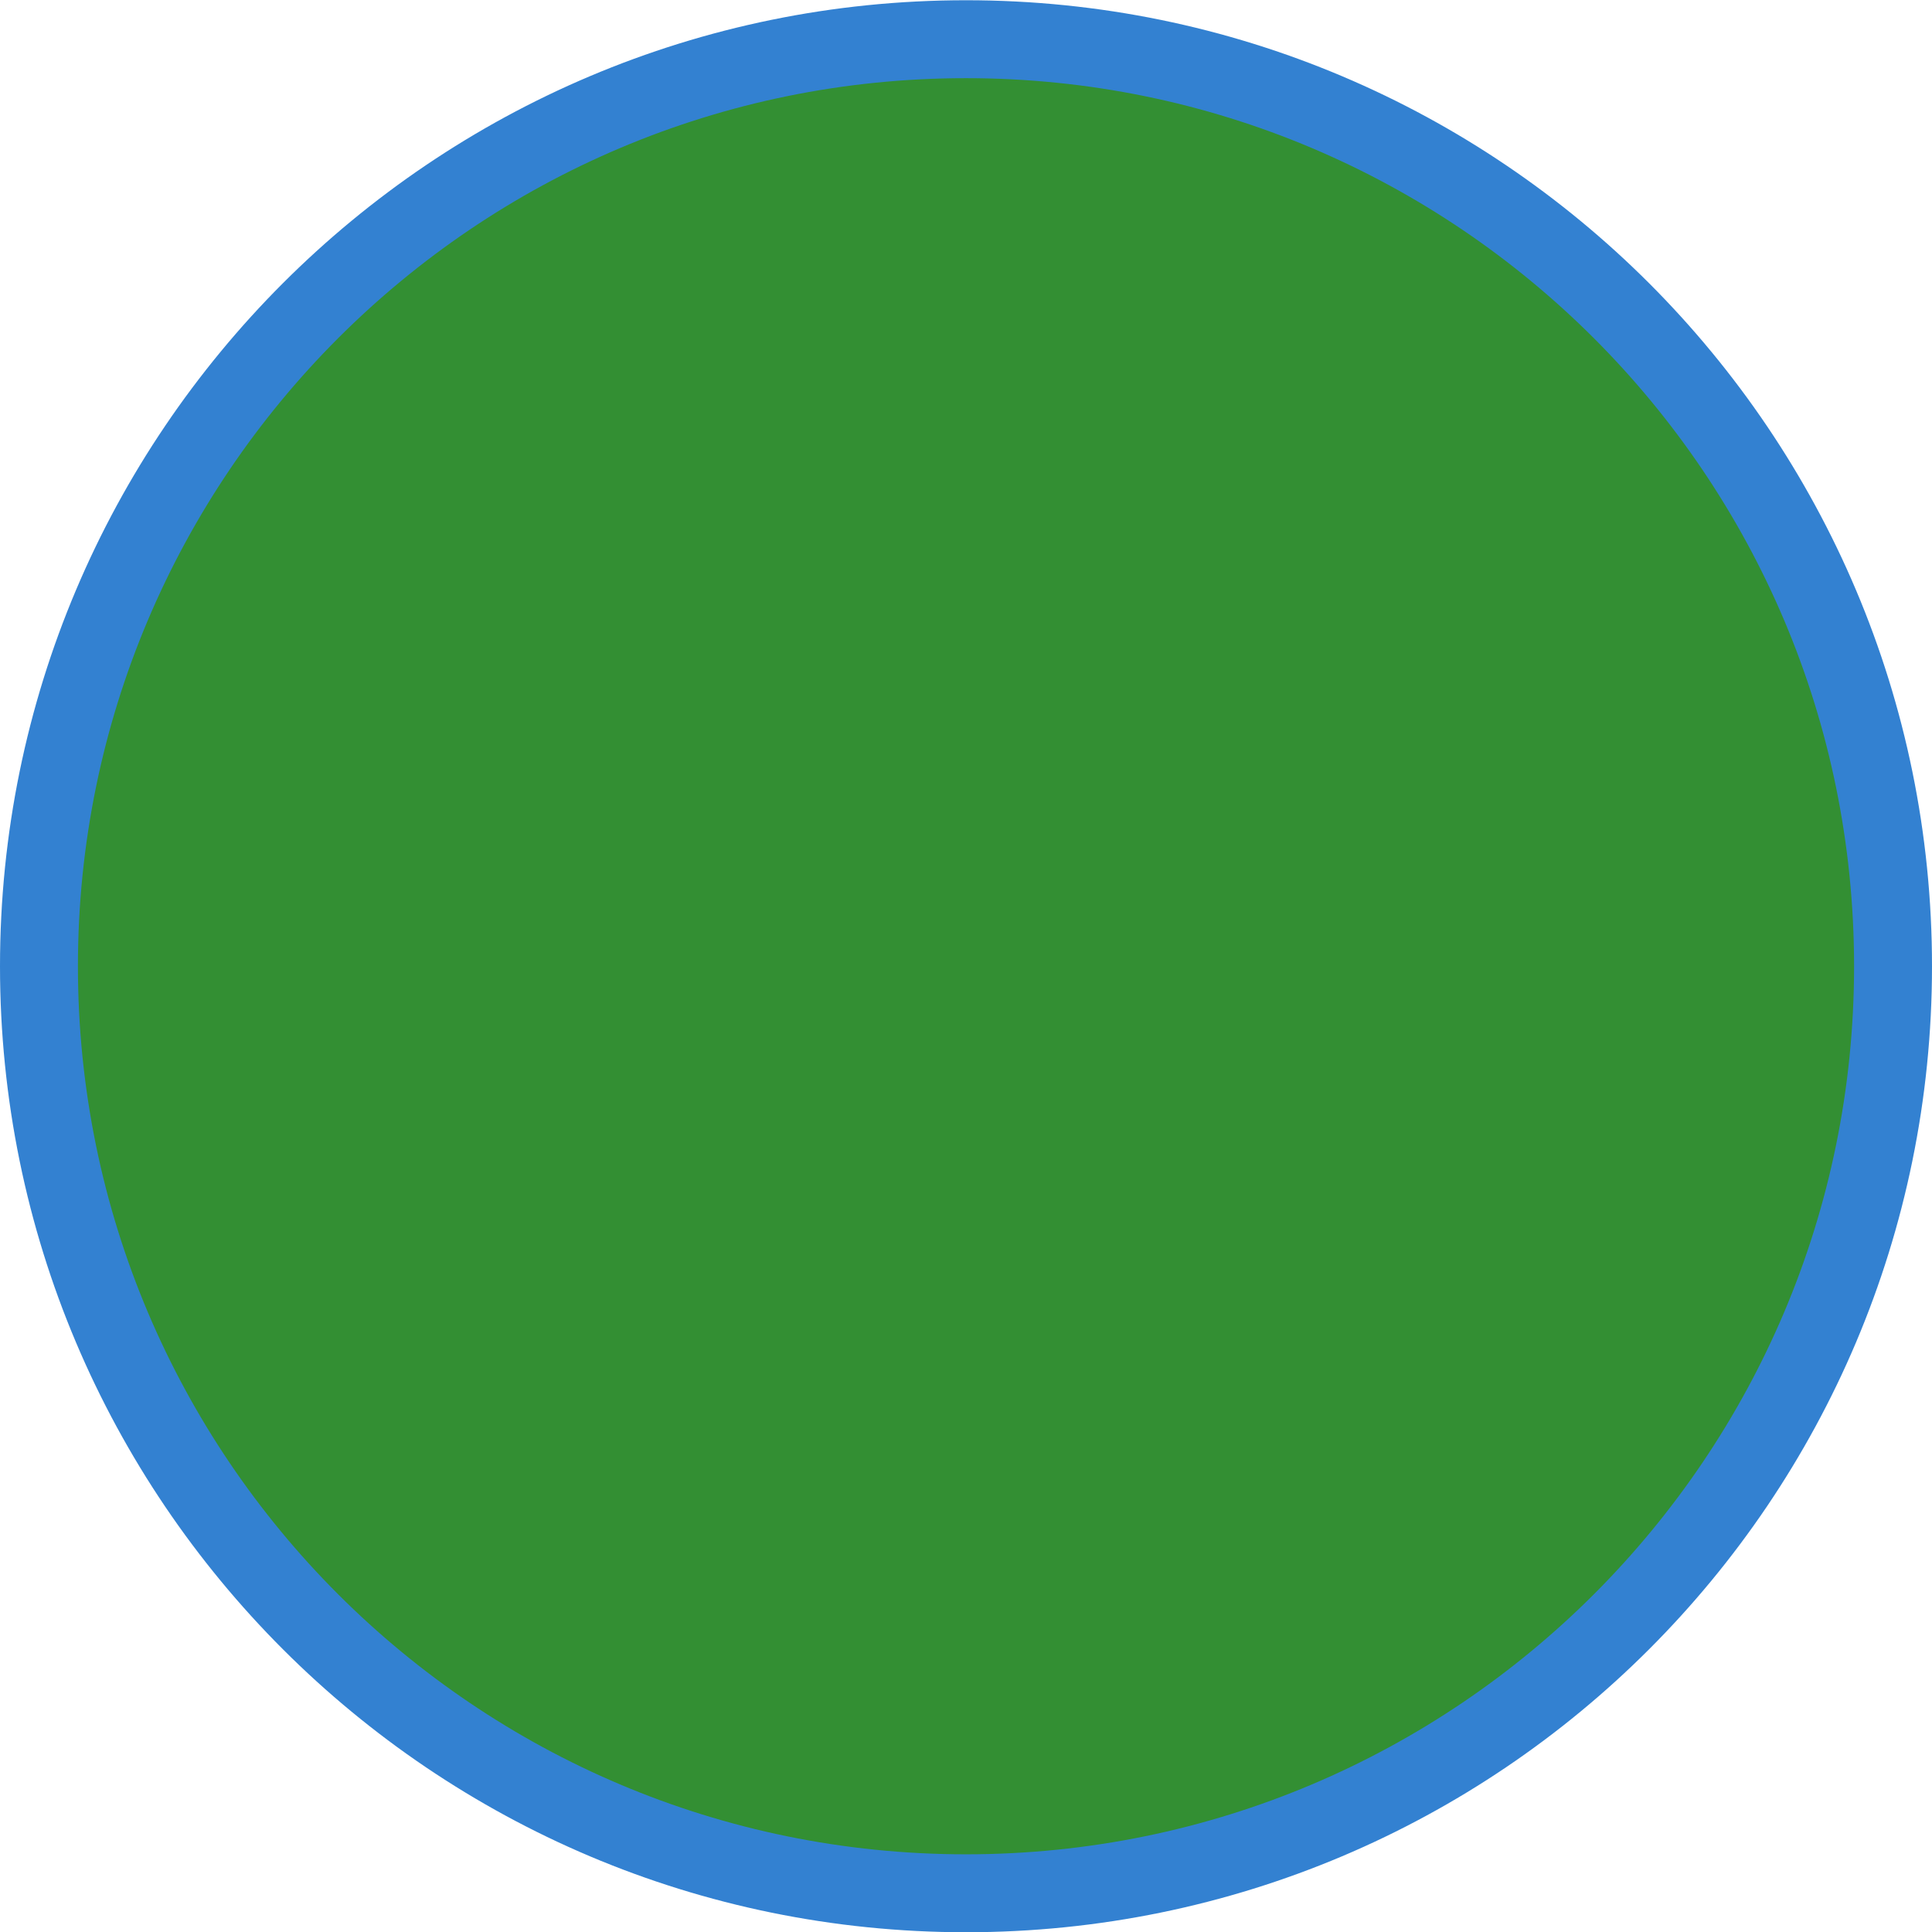
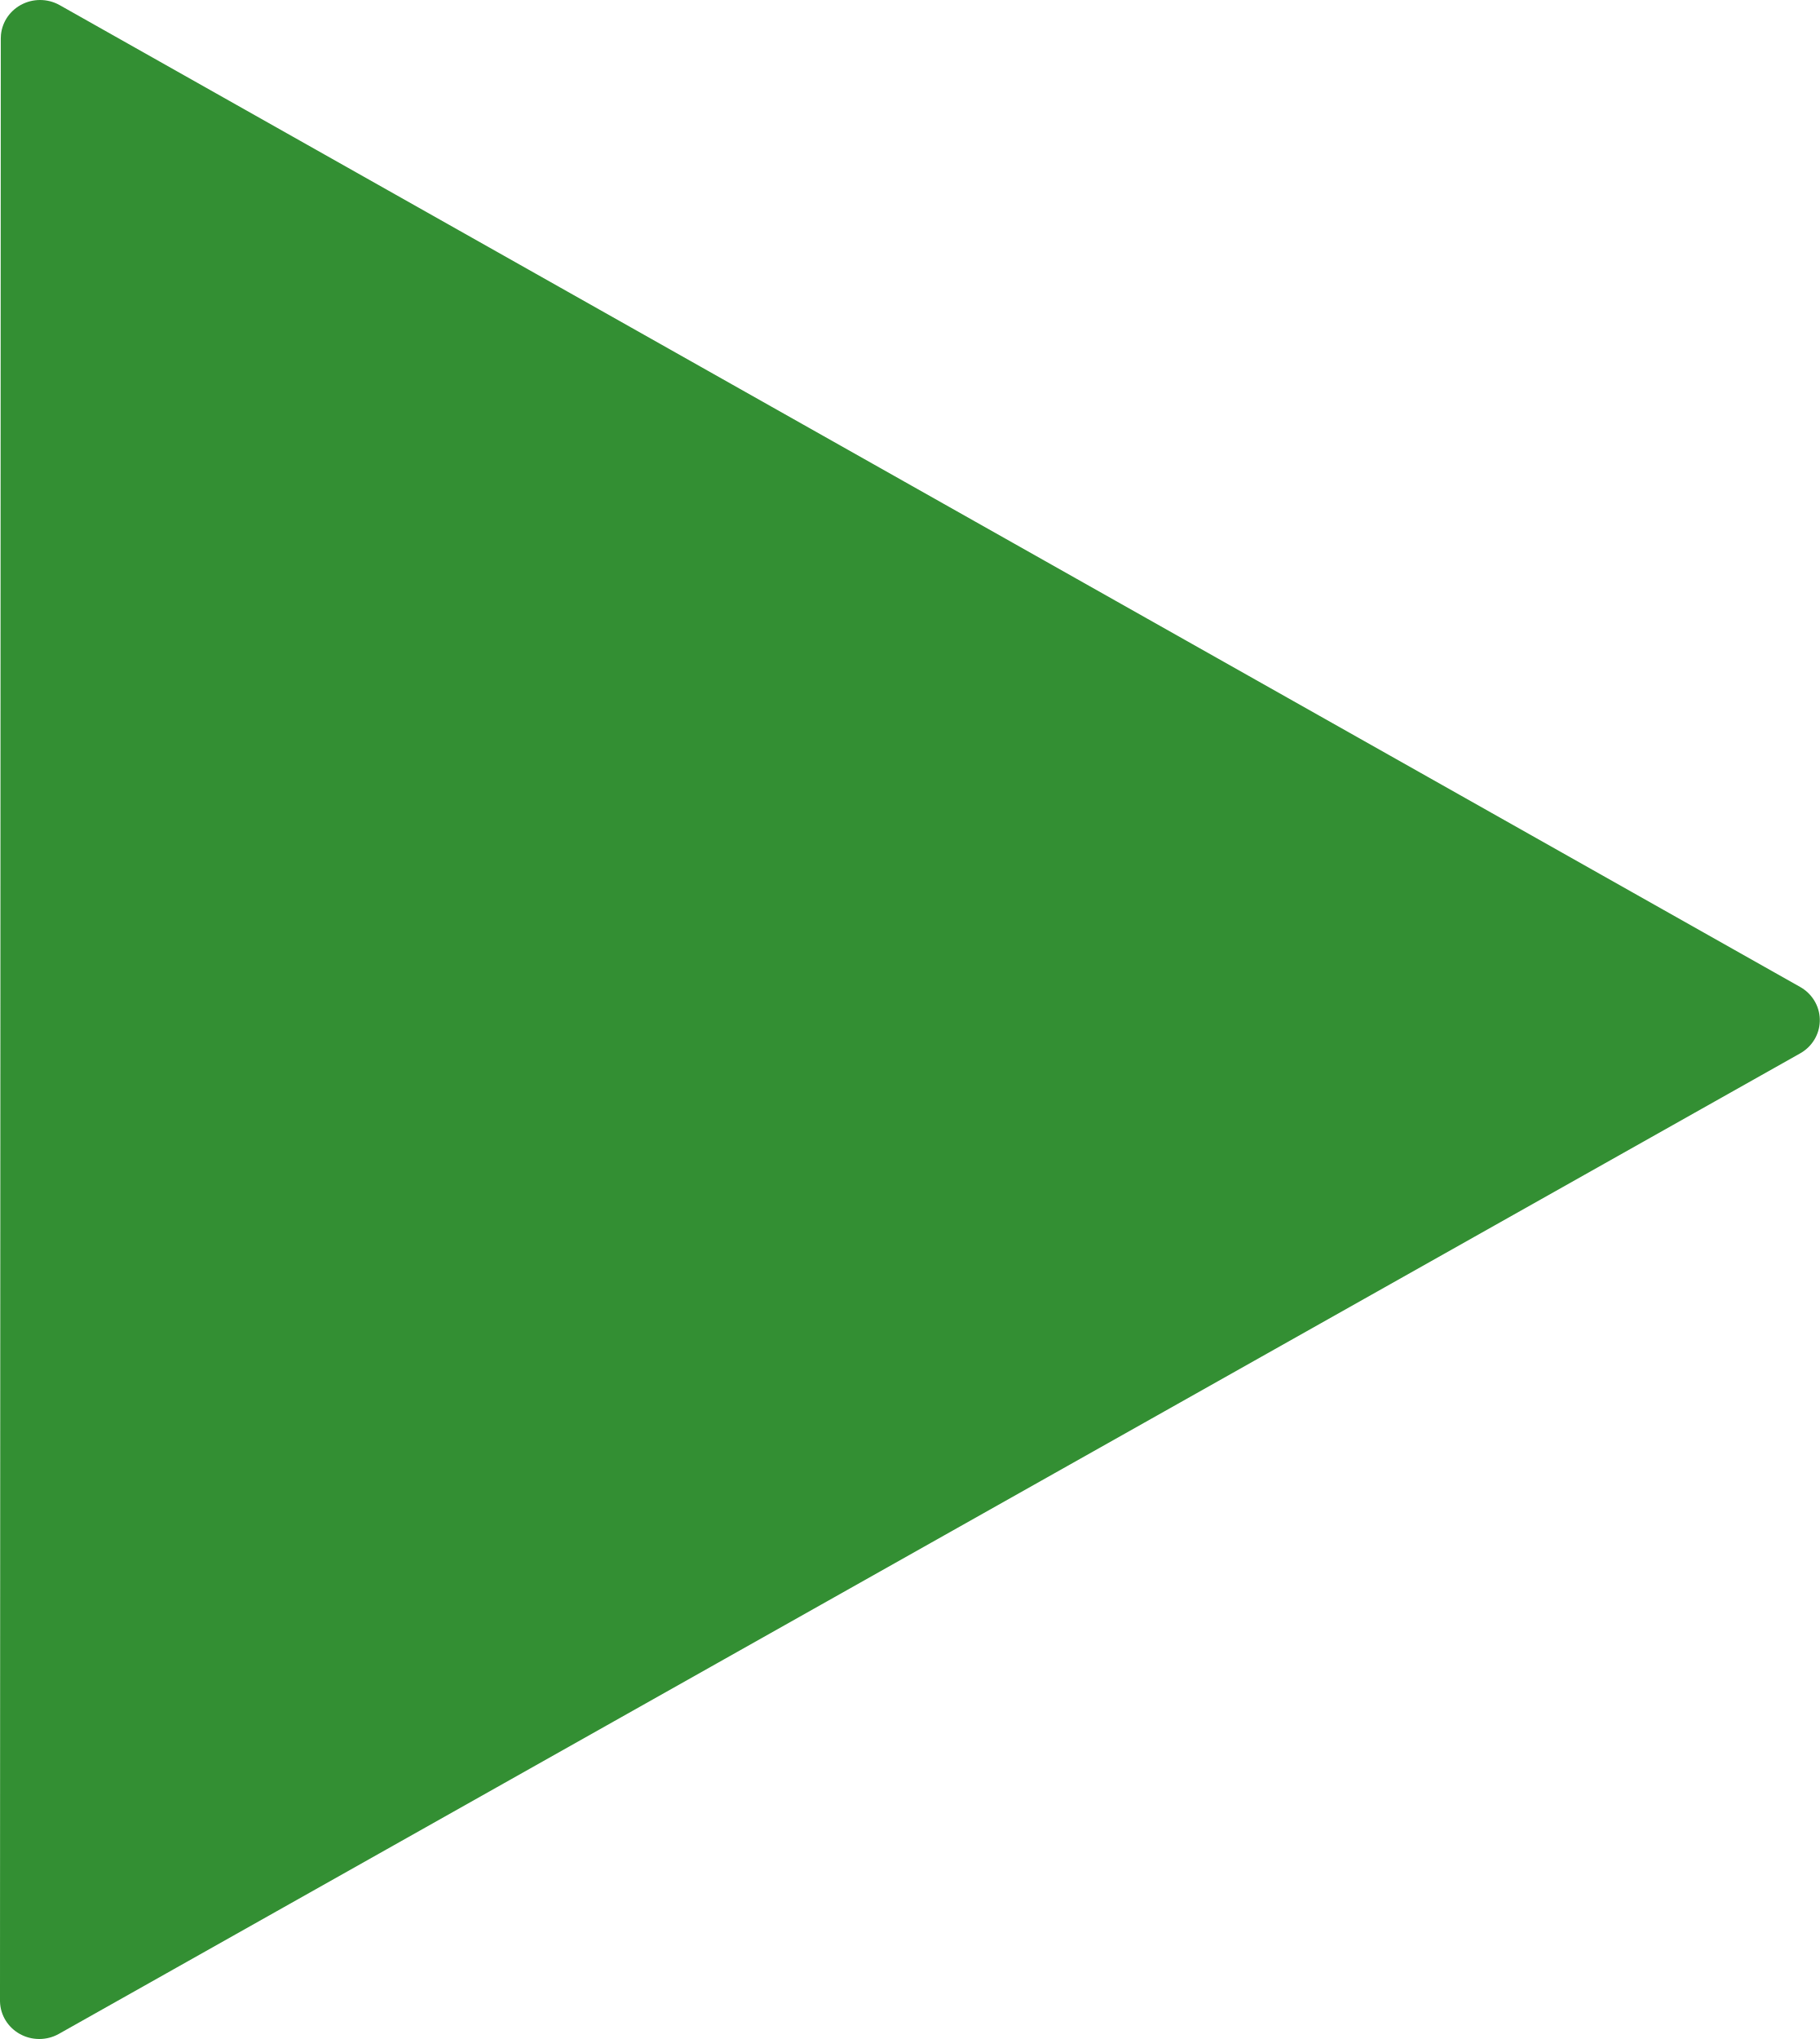
- <svg xmlns="http://www.w3.org/2000/svg" version="1.0" width="100" height="100" viewBox="-18 -6 12 5.667" id="Olympic Rings">
-   <defs id="defs3">
-     <clipPath id="clip_white">
-       <path d="M 0,0 -10,-5 -10,5 0,0 Z m 0,0 0.1,-10 8,0 L 0,0 Z" id="path6" />
-     </clipPath>
-     <clipPath id="clip_color">
-       <path d="M 0,0 -10,-10 -10,10 0,0 Z M 0,0 0,-10 10,-10 0,0 Z" id="path9" />
-     </clipPath>
-   </defs>
-   <path d="m -6.242,-3.165 a 5.758,5.758 0 0 1 -11.516,0 5.758,5.758 0 1 1 11.516,0 z" style="opacity:0.8;fill:#007300;fill-opacity:1;stroke:#0062c6;stroke-width:0.484;stroke-miterlimit:4;stroke-dasharray:none;stroke-opacity:1" id="path3708" />
+ <svg xmlns="http://www.w3.org/2000/svg" width="89.271" height="100" viewBox="0 0 89.271 100" id="svg3365" version="1.1">
+   <defs id="defs3367" />
+   <g id="layer1" transform="translate(0.1608894,-952.0624)">
+     <path style="opacity:0.8;fill:#007300;fill-opacity:1;fill-rule:nonzero;stroke:#007300;stroke-width:7.544;stroke-linecap:round;stroke-linejoin:round;stroke-miterlimit:4;stroke-dasharray:none;stroke-opacity:1" id="path3375" d="m 122.589,1041.352 -193.079,-0.076 96.605,-167.174 z" transform="matrix(0,0.4984475,-0.5107214,0,533.6061,989.0781)" />
+   </g>
</svg>
